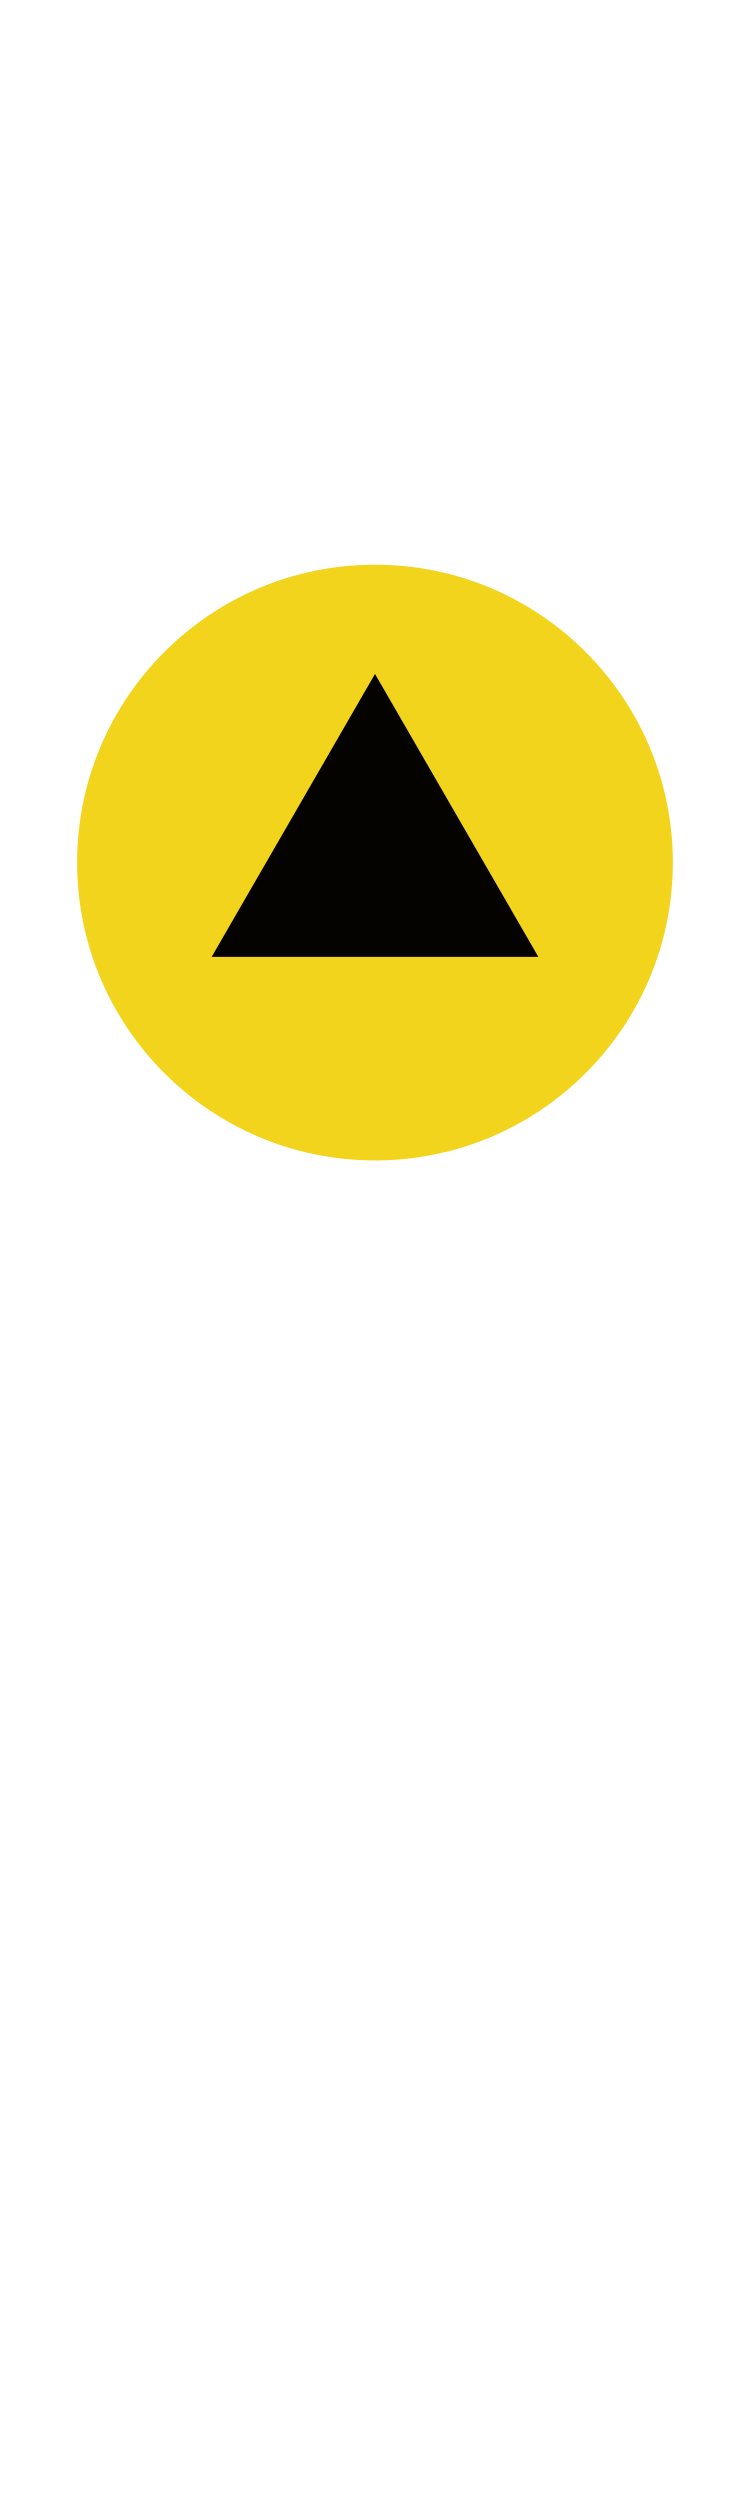
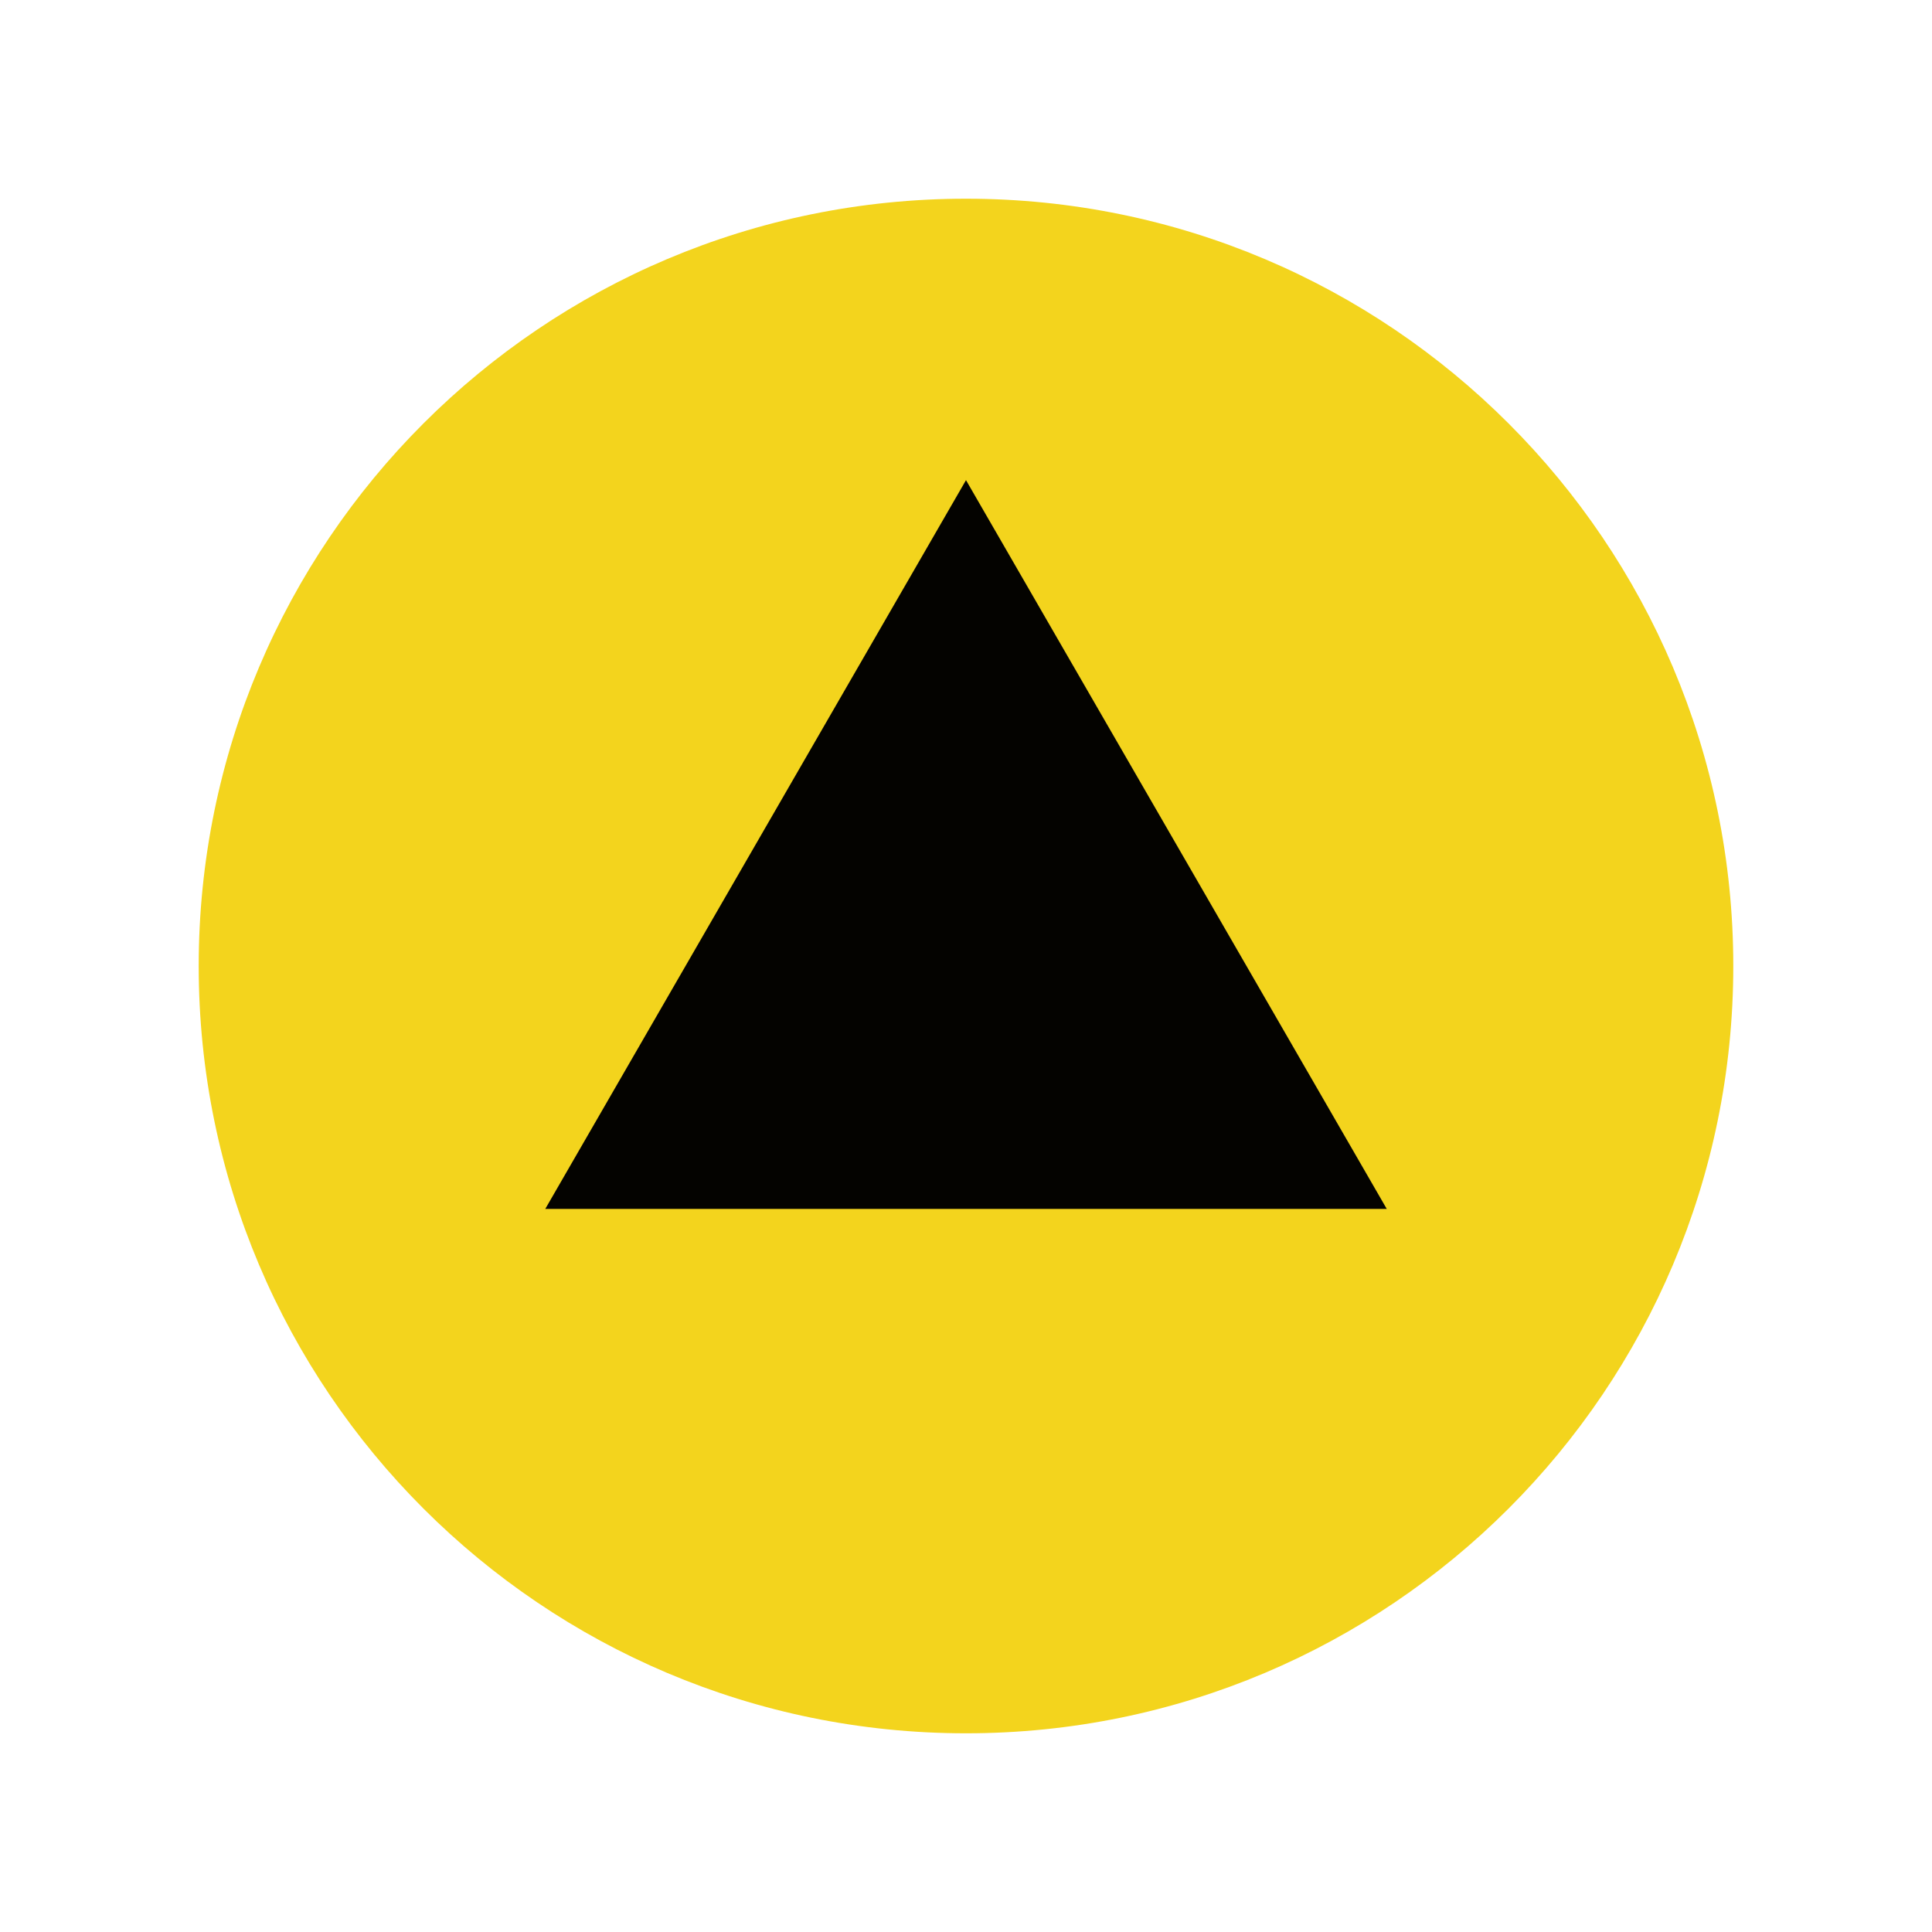
- <svg xmlns="http://www.w3.org/2000/svg" width="60" height="200" viewBox="0 0 15.875 52.917" version="1.1" id="svg8">
+ <svg xmlns="http://www.w3.org/2000/svg" width="60" height="60" viewBox="0 0 15.875 15.875" version="1.1" id="svg8">
  <defs id="defs2" />
-   <g id="g1138" transform="matrix(0.3439216,0,0,0.3439216,-2.267039,-85.93282)">
-     <path style="opacity:1;fill:#f3d41d;fill-opacity:1;fill-rule:nonzero;stroke:none;stroke-width:2.646;stroke-linecap:round;stroke-linejoin:round;stroke-miterlimit:4;stroke-dasharray:none;stroke-opacity:1" d="M 48.003,302.948 A 18.332,18.332 0 0 1 29.671,321.28 18.332,18.332 0 0 1 11.339,302.948 18.332,18.332 0 0 1 29.671,284.616 18.332,18.332 0 0 1 48.003,302.948 Z" id="circle1116" />
-     <path style="opacity:1;fill:#040300;fill-opacity:1;fill-rule:nonzero;stroke:none;stroke-width:1.765;stroke-linecap:round;stroke-linejoin:round;stroke-miterlimit:4;stroke-dasharray:none;stroke-opacity:1" d="m 29.671,291.34 10.053,17.412 H 19.619 Z" id="path1134" />
+   <g id="g1138" transform="matrix(0.3439216,0,0,0.3439216,-2.267039,-122.9745)">
+     <path style="opacity:1;fill:#f3d41d;fill-opacity:1;fill-rule:nonzero;stroke:none;stroke-width:2.646;stroke-linecap:round;stroke-linejoin:round;stroke-miterlimit:4;stroke-dasharray:none;stroke-opacity:1" d="M 48.003,380.645 A 18.332,18.332 0 0 1 29.671,398.977 18.332,18.332 0 0 1 11.339,380.645 18.332,18.332 0 0 1 29.671,362.313 18.332,18.332 0 0 1 48.003,380.645 Z" id="circle1116" />
+     <path style="opacity:1;fill:#040300;fill-opacity:1;fill-rule:nonzero;stroke:none;stroke-width:1.765;stroke-linecap:round;stroke-linejoin:round;stroke-miterlimit:4;stroke-dasharray:none;stroke-opacity:1" d="m 29.671,369.037 10.053,17.412 H 19.619 Z" id="path1134" />
  </g>
</svg>
